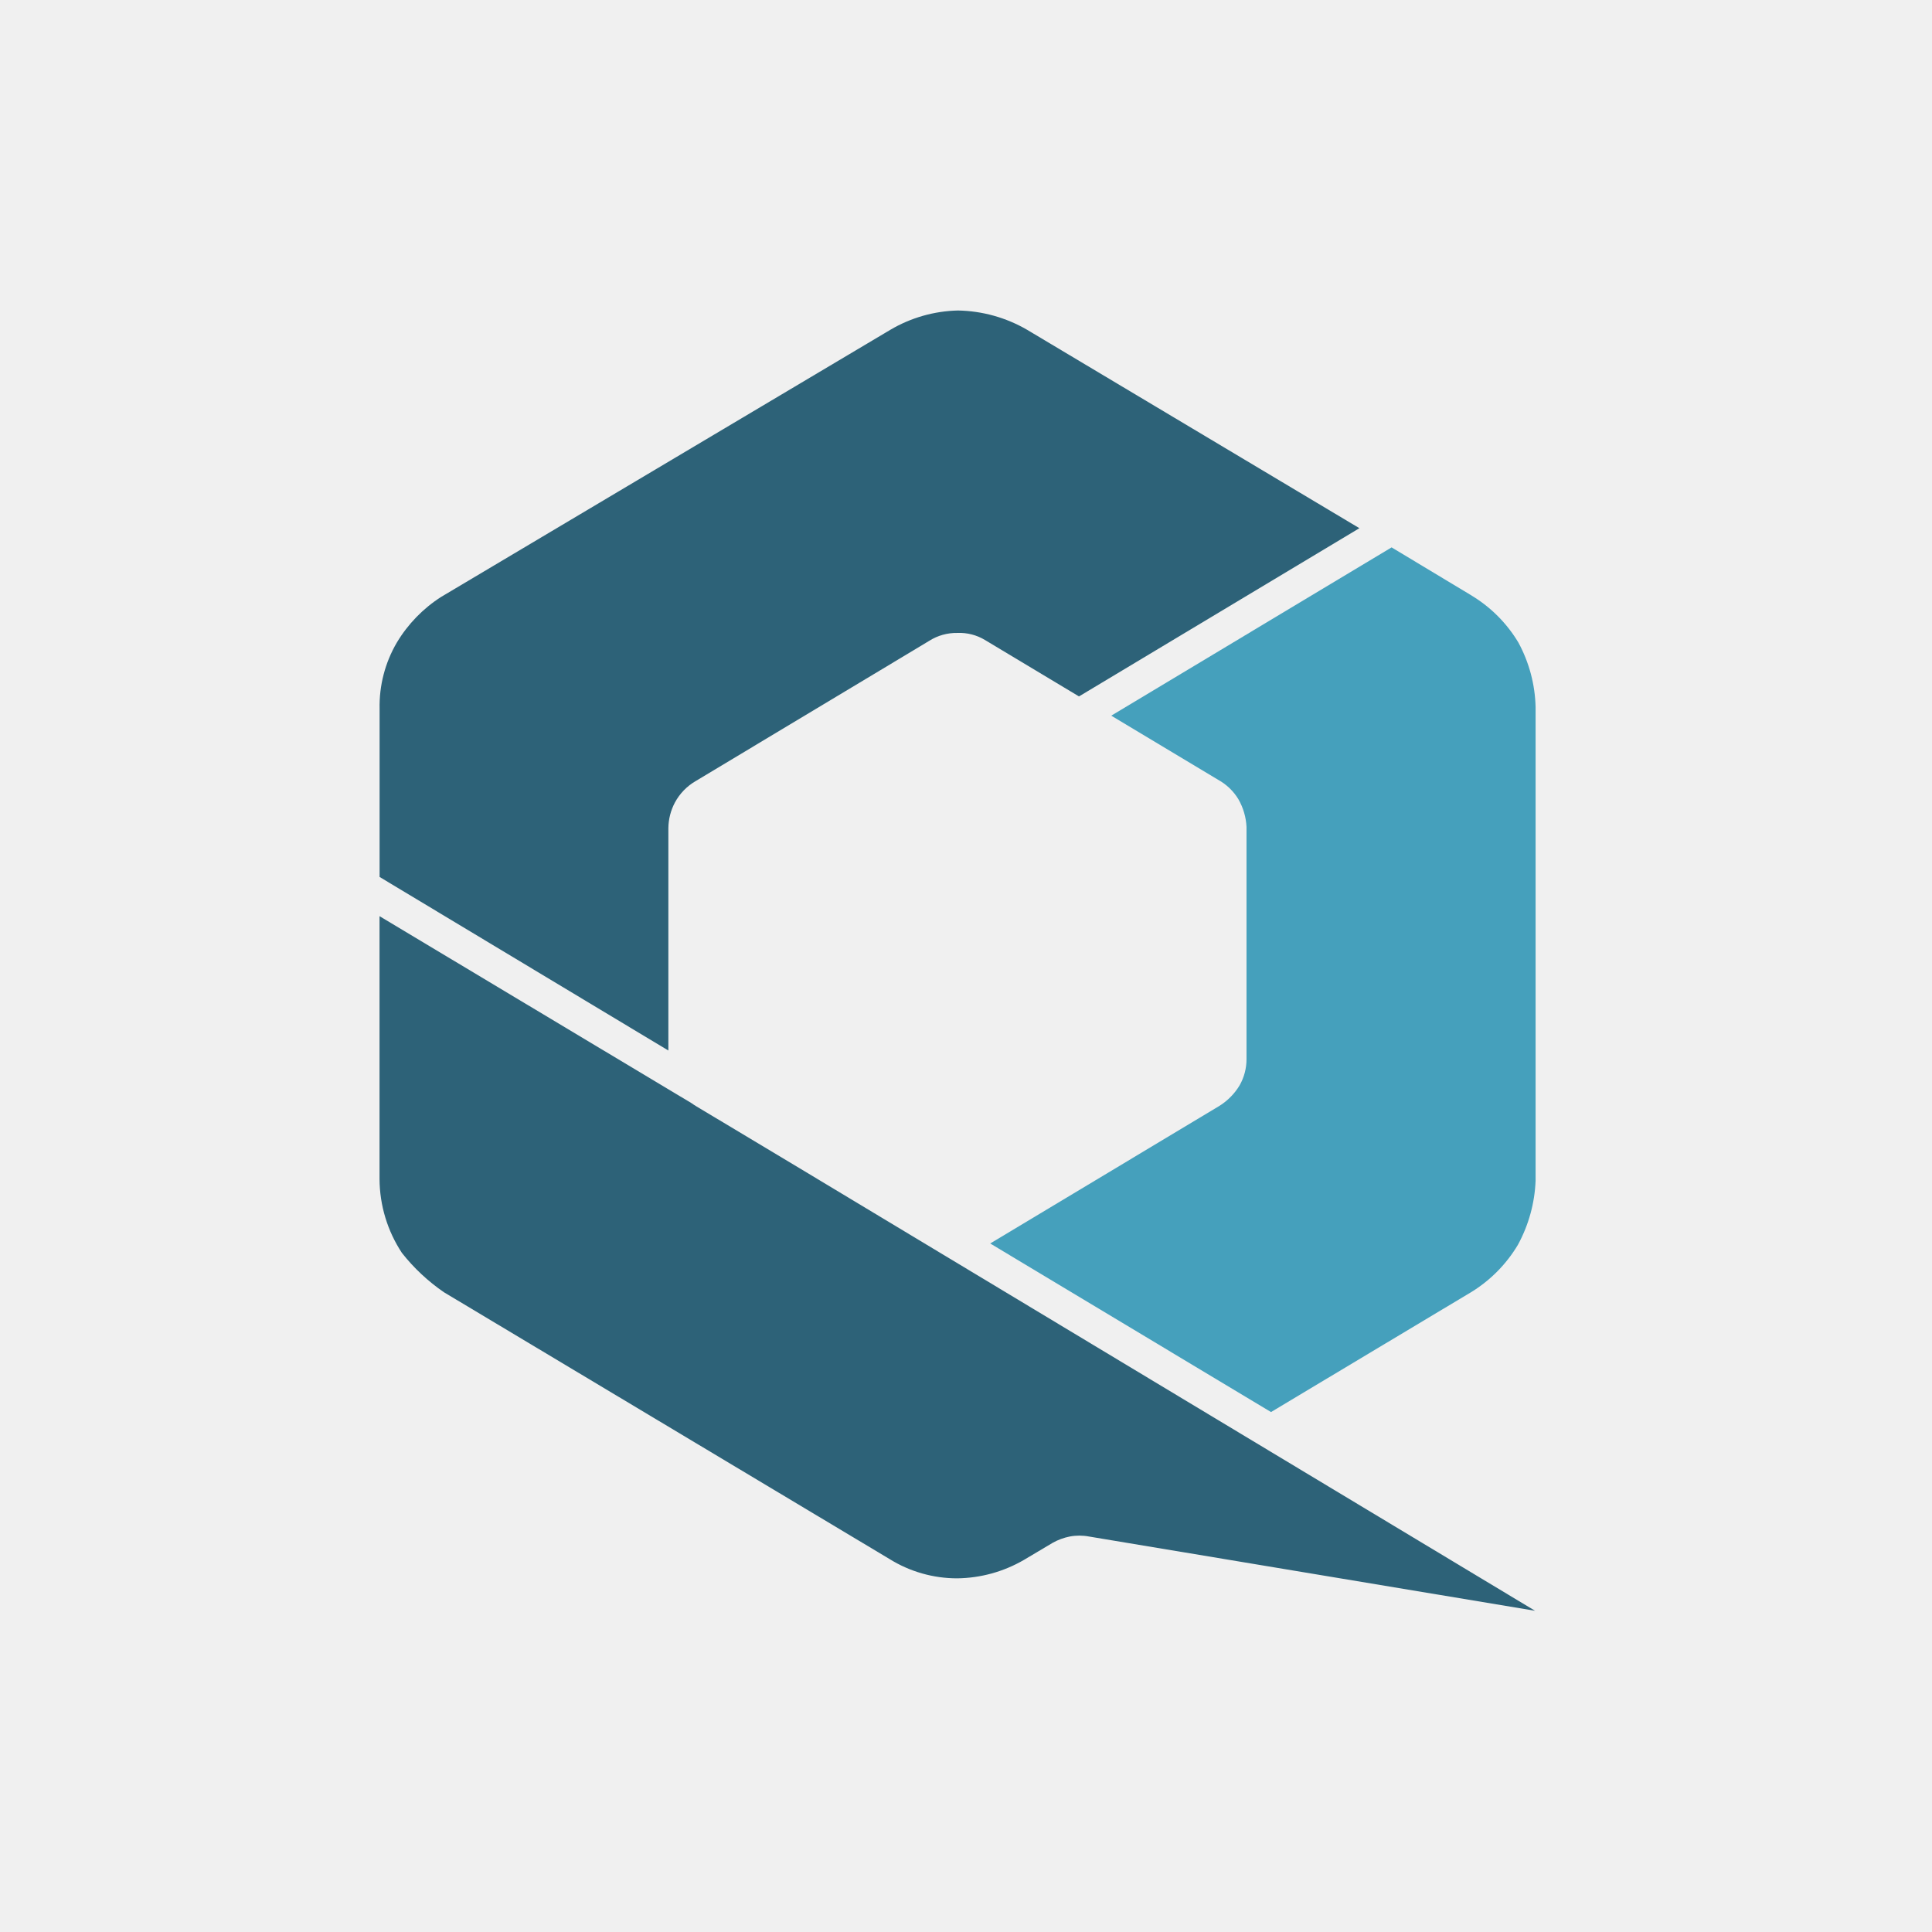
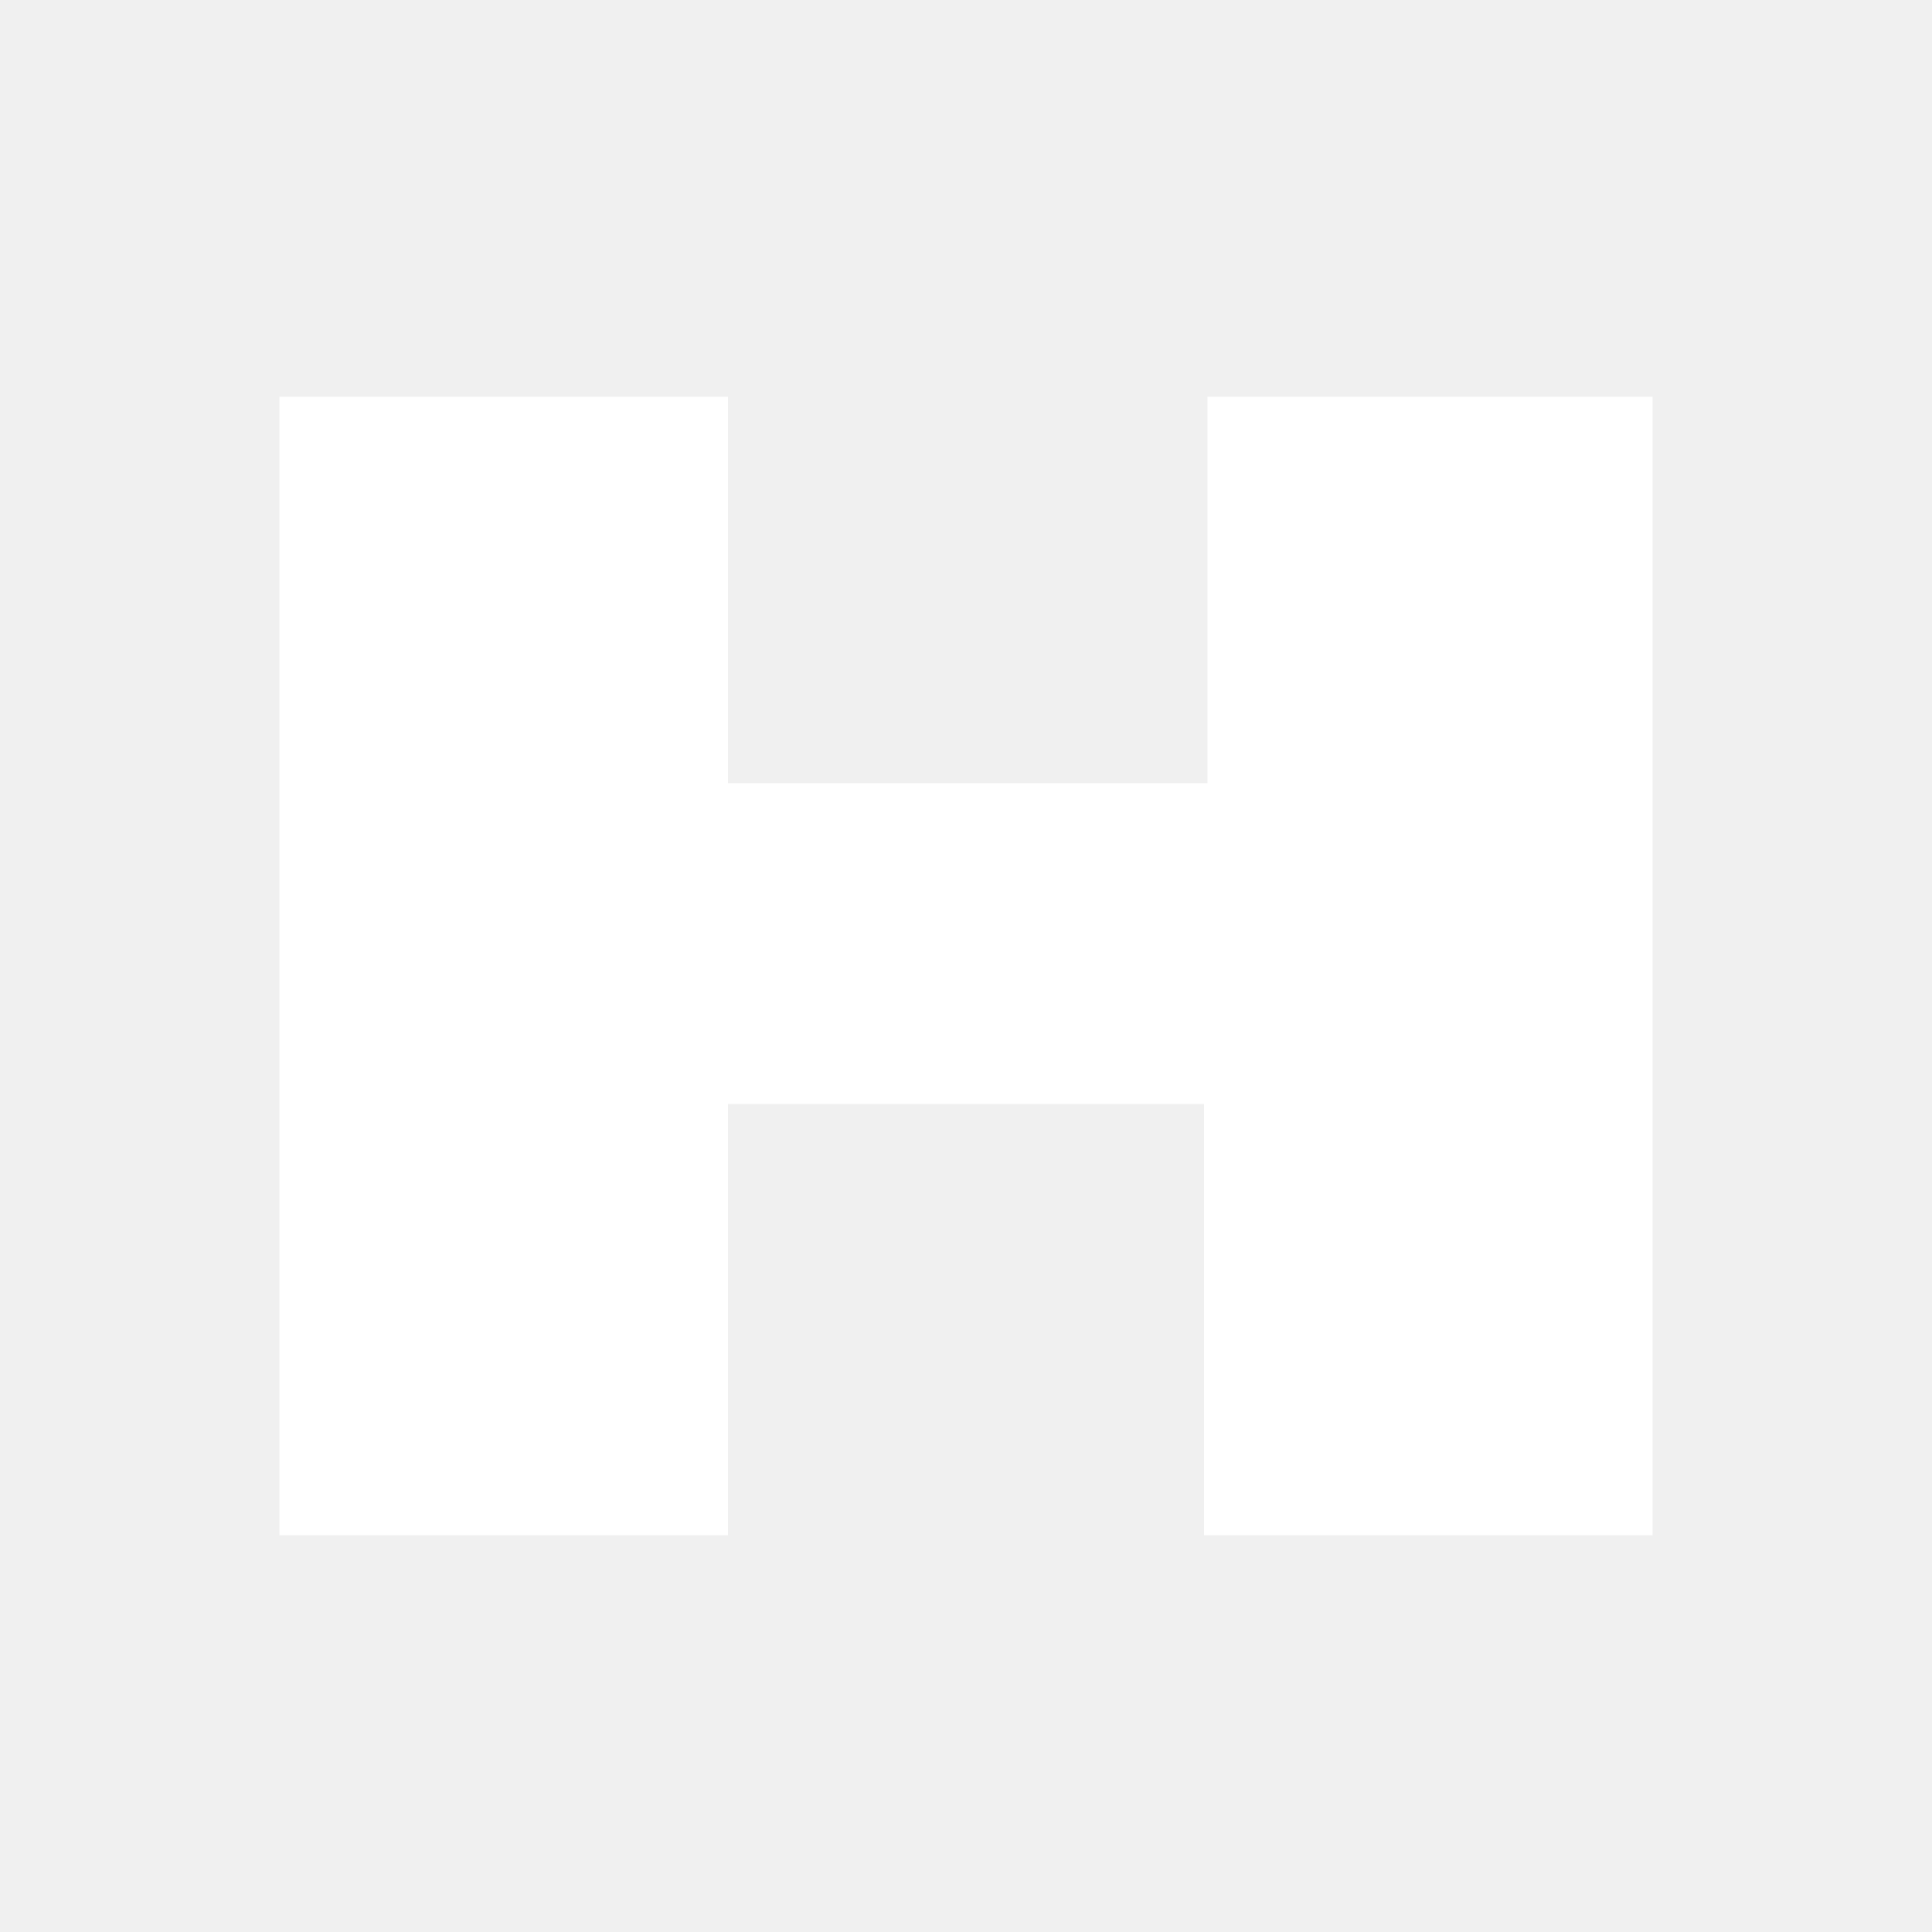
- <svg xmlns="http://www.w3.org/2000/svg" id="QloudCityLogo_Compact" width="56" height="56" viewBox="0 0 56 56">
-   <rect id="Rectangle_8747" data-name="Rectangle 8747" width="56" height="56" fill="none" />
-   <g id="Group_10250" data-name="Group 10250" transform="translate(-389 -8)">
-     <path id="Path_2819" data-name="Path 2819" d="M12.149,156.6l-2.962-1.776a1.432,1.432,0,0,1-.14-.092L0,149.31v7.621a3.923,3.923,0,0,0,.65,2.141,5.553,5.553,0,0,0,1.216,1.138l12.916,7.733a3.71,3.71,0,0,0,1.961.56,3.945,3.945,0,0,0,1.928-.53l.841-.5a1.681,1.681,0,0,1,.493-.182,1.488,1.488,0,0,1,.56,0l12.928,2.152Z" transform="translate(400.001 -114.754)" fill="#2d6278" />
-     <path id="Path_2820" data-name="Path 2820" d="M17.546,96.2l2.726,1.636L28.4,92.96,18.77,87.21a4.133,4.133,0,0,0-2.006-.56,4.043,4.043,0,0,0-1.961.56L1.783,94.952A4.026,4.026,0,0,0,.5,96.274,3.642,3.642,0,0,0,0,98.194v4.875L8.37,108.1v-6.444a1.625,1.625,0,0,1,.188-.742,1.591,1.591,0,0,1,.605-.625l6.371-3.825.4-.241a1.471,1.471,0,0,1,.813-.227A1.429,1.429,0,0,1,17.546,96.2Z" transform="translate(400.003 -69.65)" fill="#2d6278" />
-     <path id="Path_2821" data-name="Path 2821" d="M77.132,112.551l-2.326-1.4-8.125,4.878,3.11,1.866a1.566,1.566,0,0,1,.577.56,1.788,1.788,0,0,1,.233.8v6.724a1.538,1.538,0,0,1-.2.765,1.8,1.8,0,0,1-.583.594l-6.646,3.99,8.139,4.886,5.822-3.488a4.032,4.032,0,0,0,1.334-1.359,4.231,4.231,0,0,0,.513-1.858V115.784a4.127,4.127,0,0,0-.5-1.877,3.976,3.976,0,0,0-1.35-1.356Z" transform="translate(354.53 -87.285)" fill="#45a0bc" />
-   </g>
+ <svg xmlns="http://www.w3.org/2000/svg" version="1.1" id="QloudCityLogo_Compact" x="0px" y="0px" viewBox="0 0 56 56" style="enable-background:new 0 0 56 56;" xml:space="preserve">
+   <style type="text/css">
+ 	.st0{fill:#FFFFFF;}
+ </style>
+   <path class="st0" d="M21.1,11.5v11.2h13.9V11.5h12.9v33H34.9V32H21.1v12.5H8.1v-33H21.1z" />
</svg>
